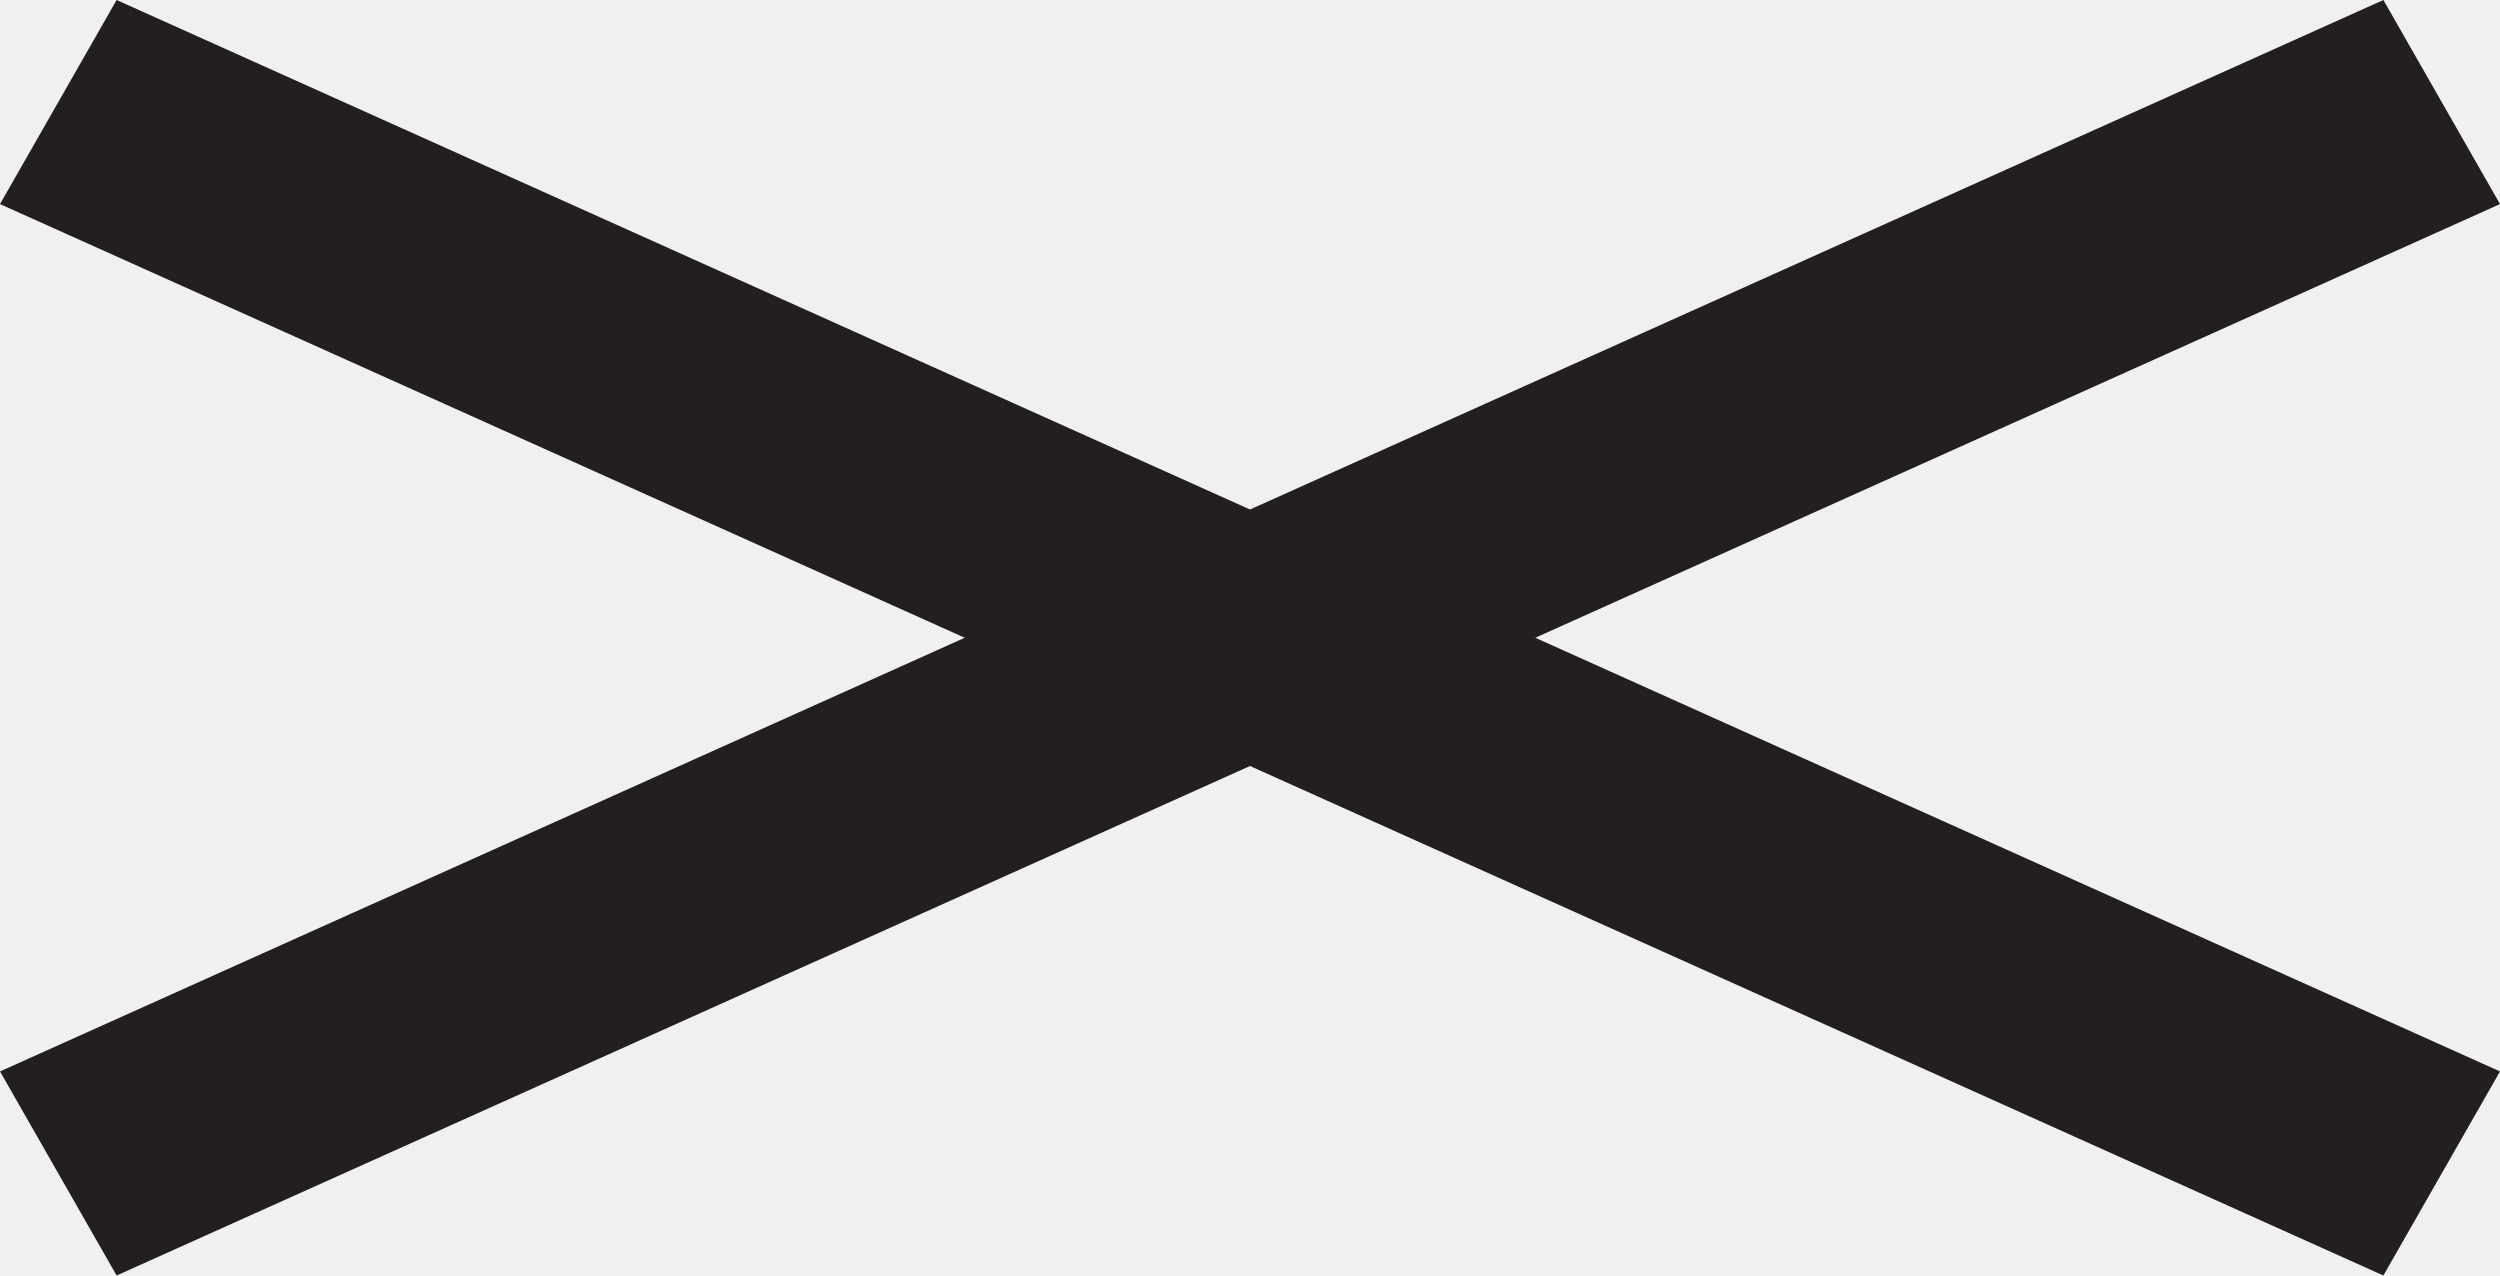
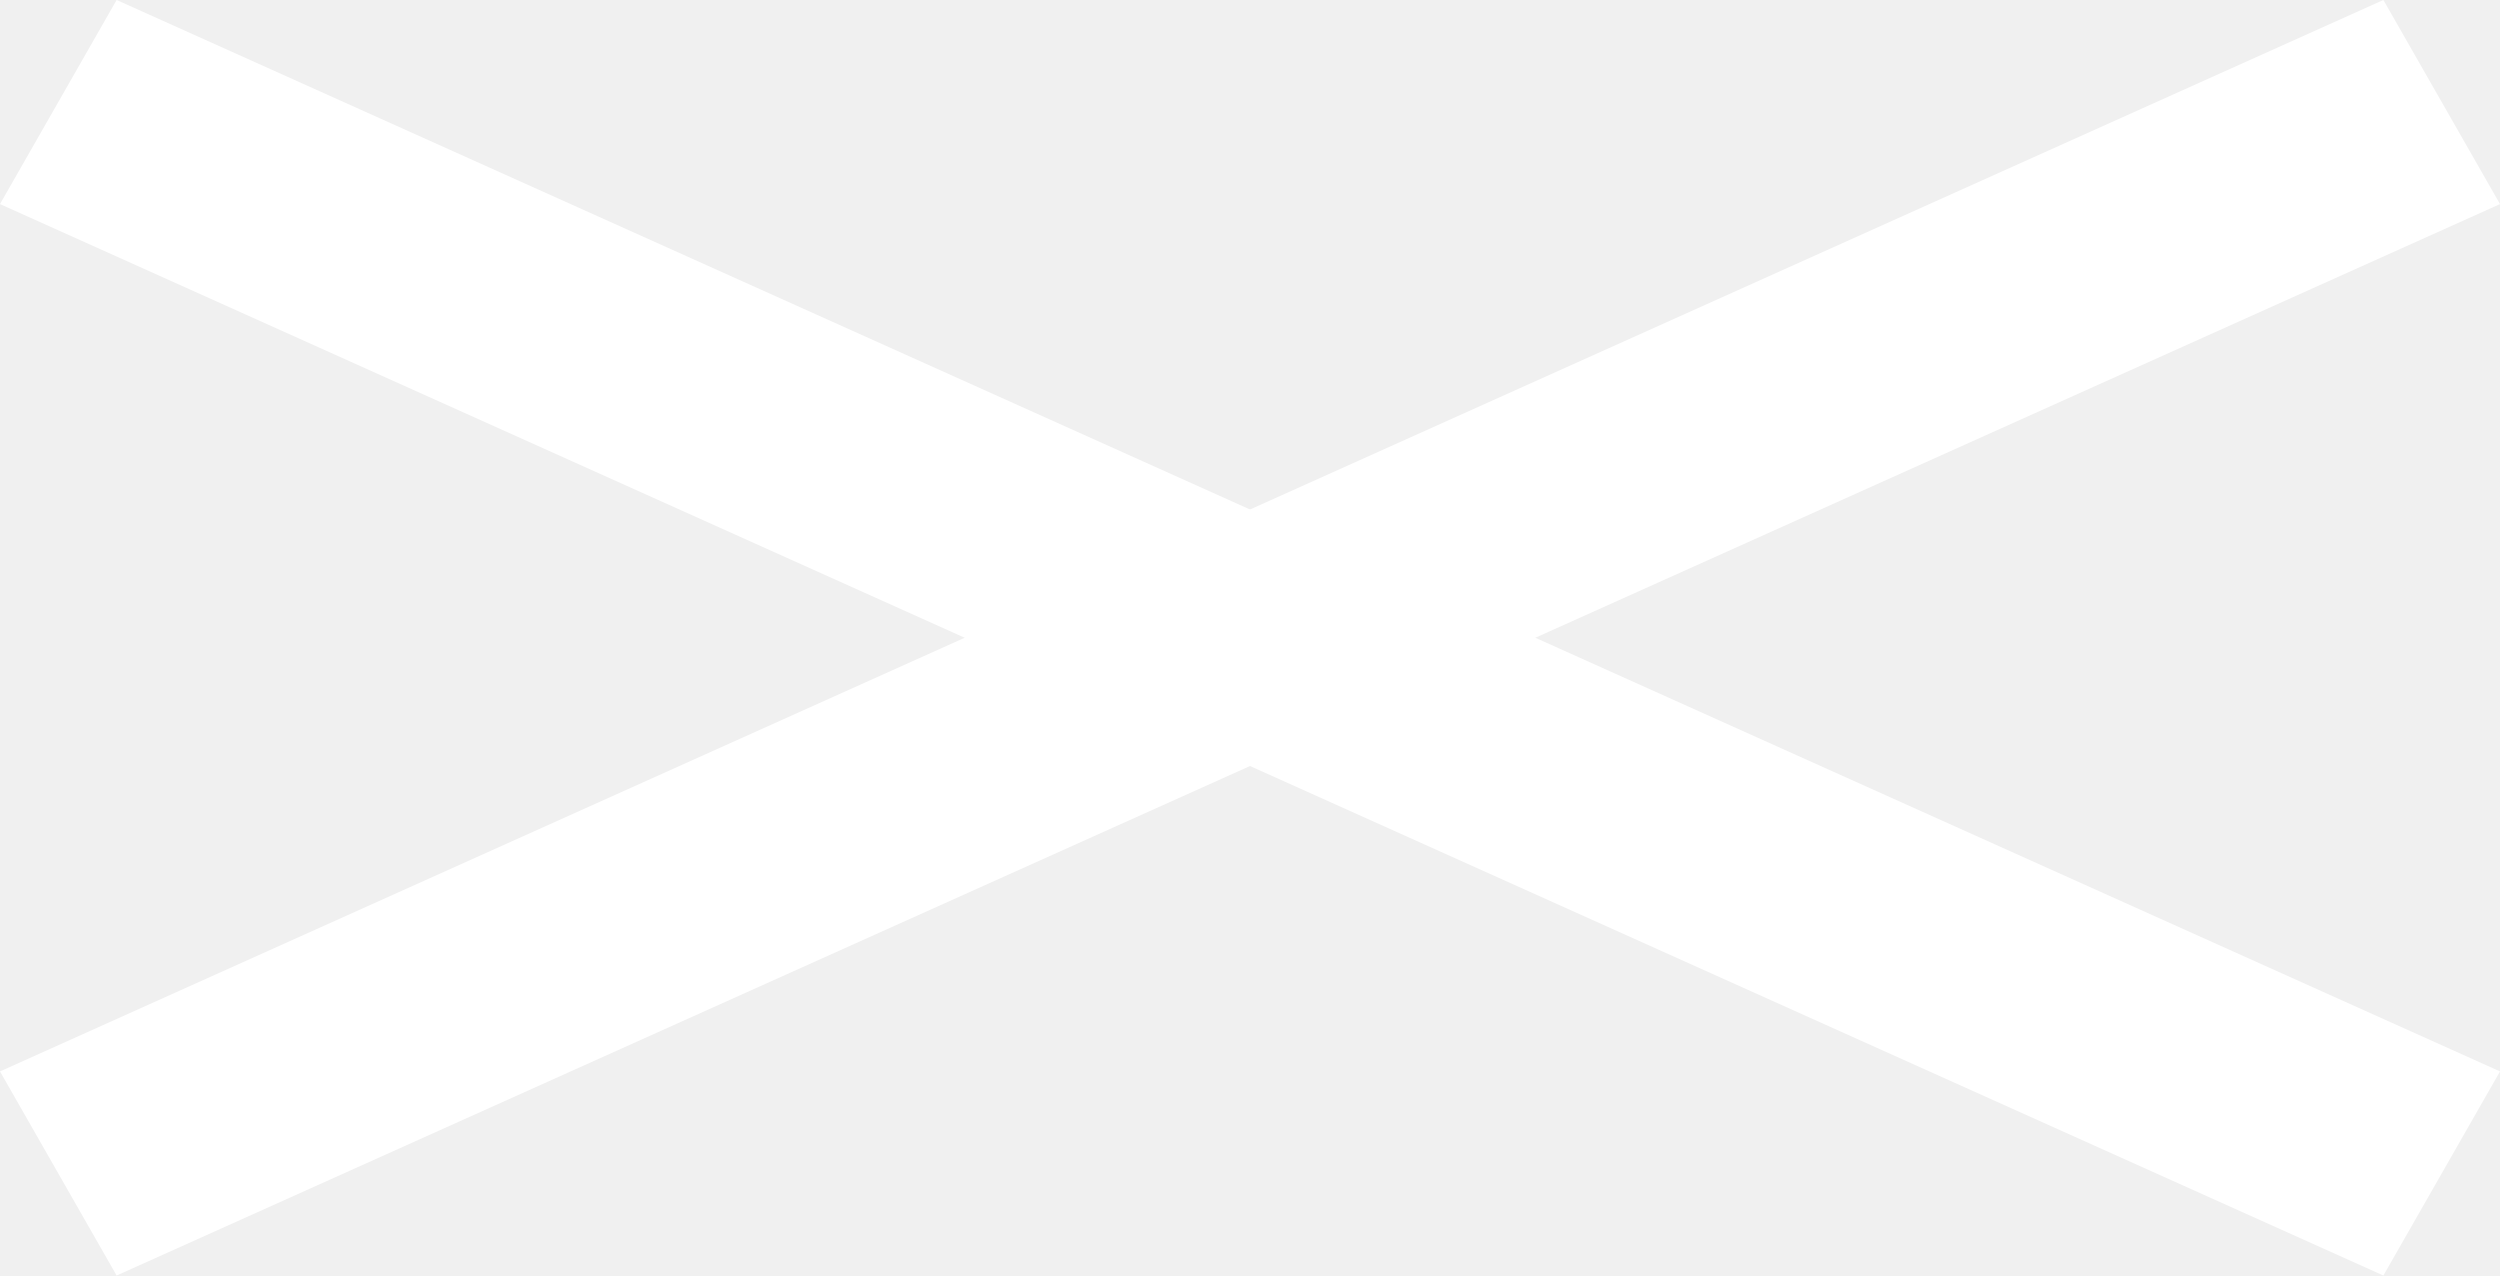
<svg xmlns="http://www.w3.org/2000/svg" version="1.1" x="0px" y="0px" width="34.3px" height="17.5px" viewBox="0 0 34.3 17.5" style="enable-background:new 0 0 34.3 17.5;" xml:space="preserve">
  <style type="text/css">
- 	.st0{fill:#231F20;}
+ 	.st0{fill:#FFF;}
</style>
  <defs>
</defs>
  <g>
    <polygon class="st0" points="32.7,17.5 0,2.8 1.6,0 34.3,14.7  " />
  </g>
  <g>
    <polygon class="st0" points="1.6,17.5 34.3,2.8 32.7,0 0,14.7  " />
  </g>
</svg>
